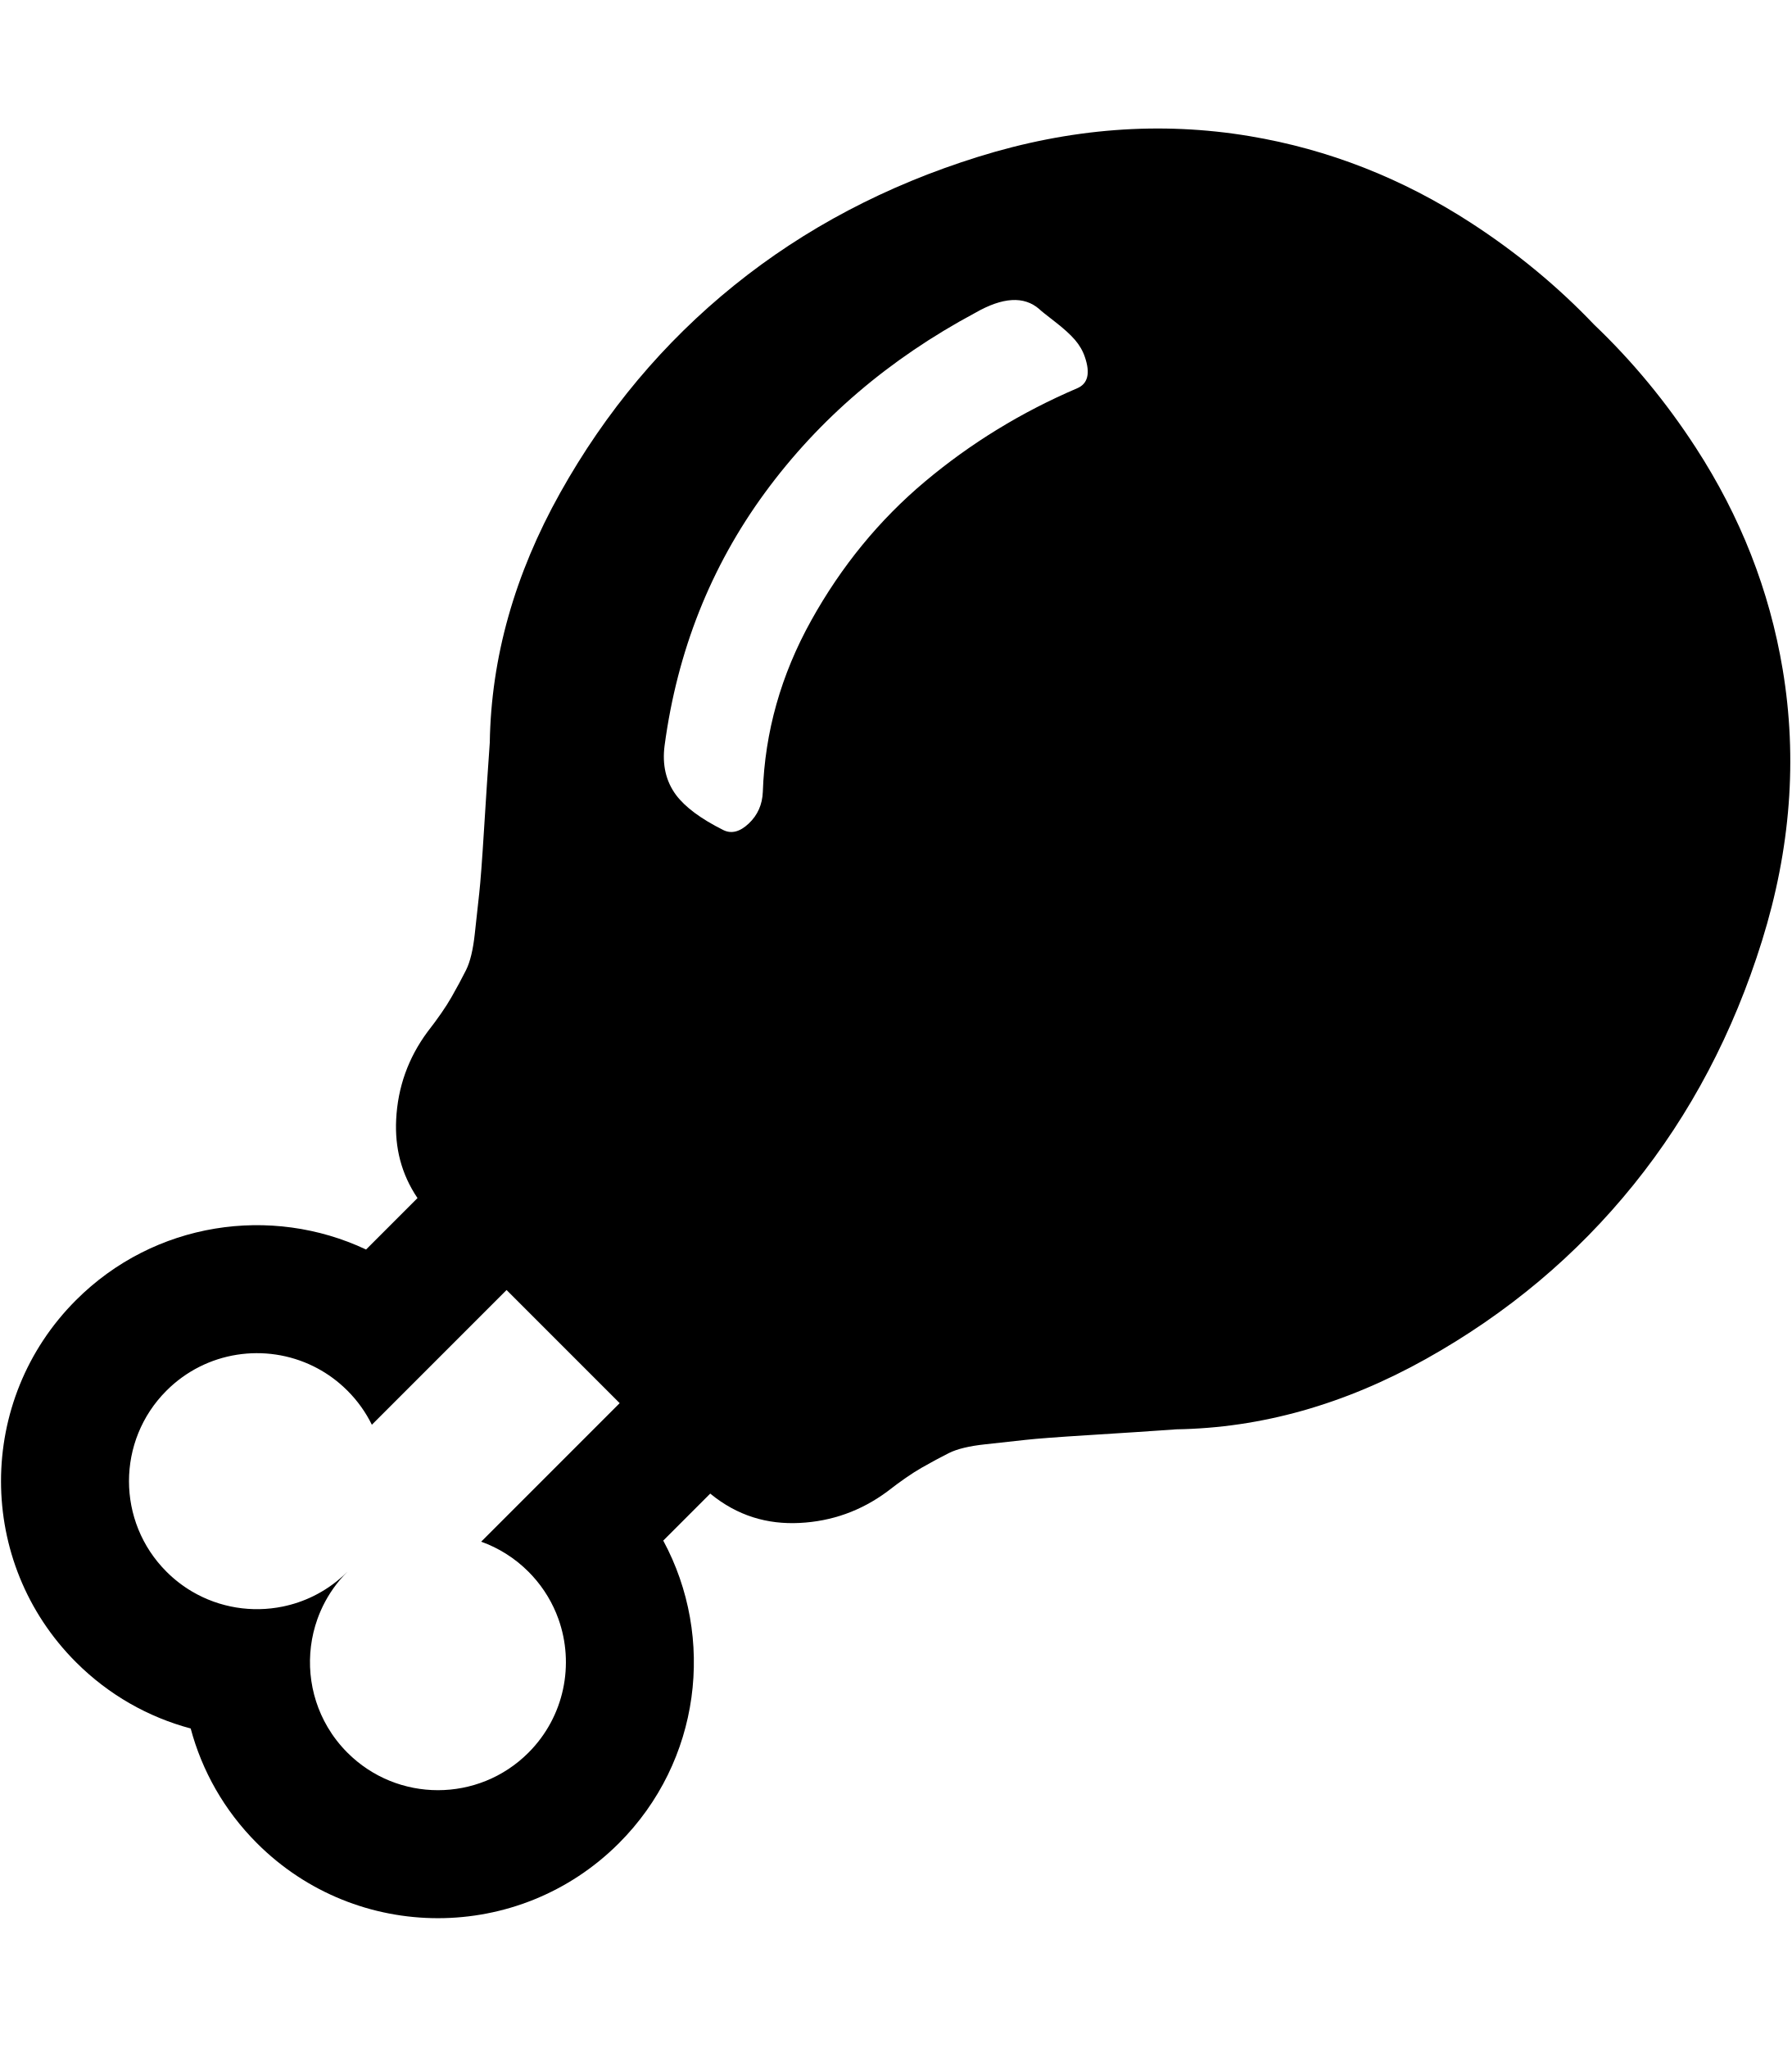
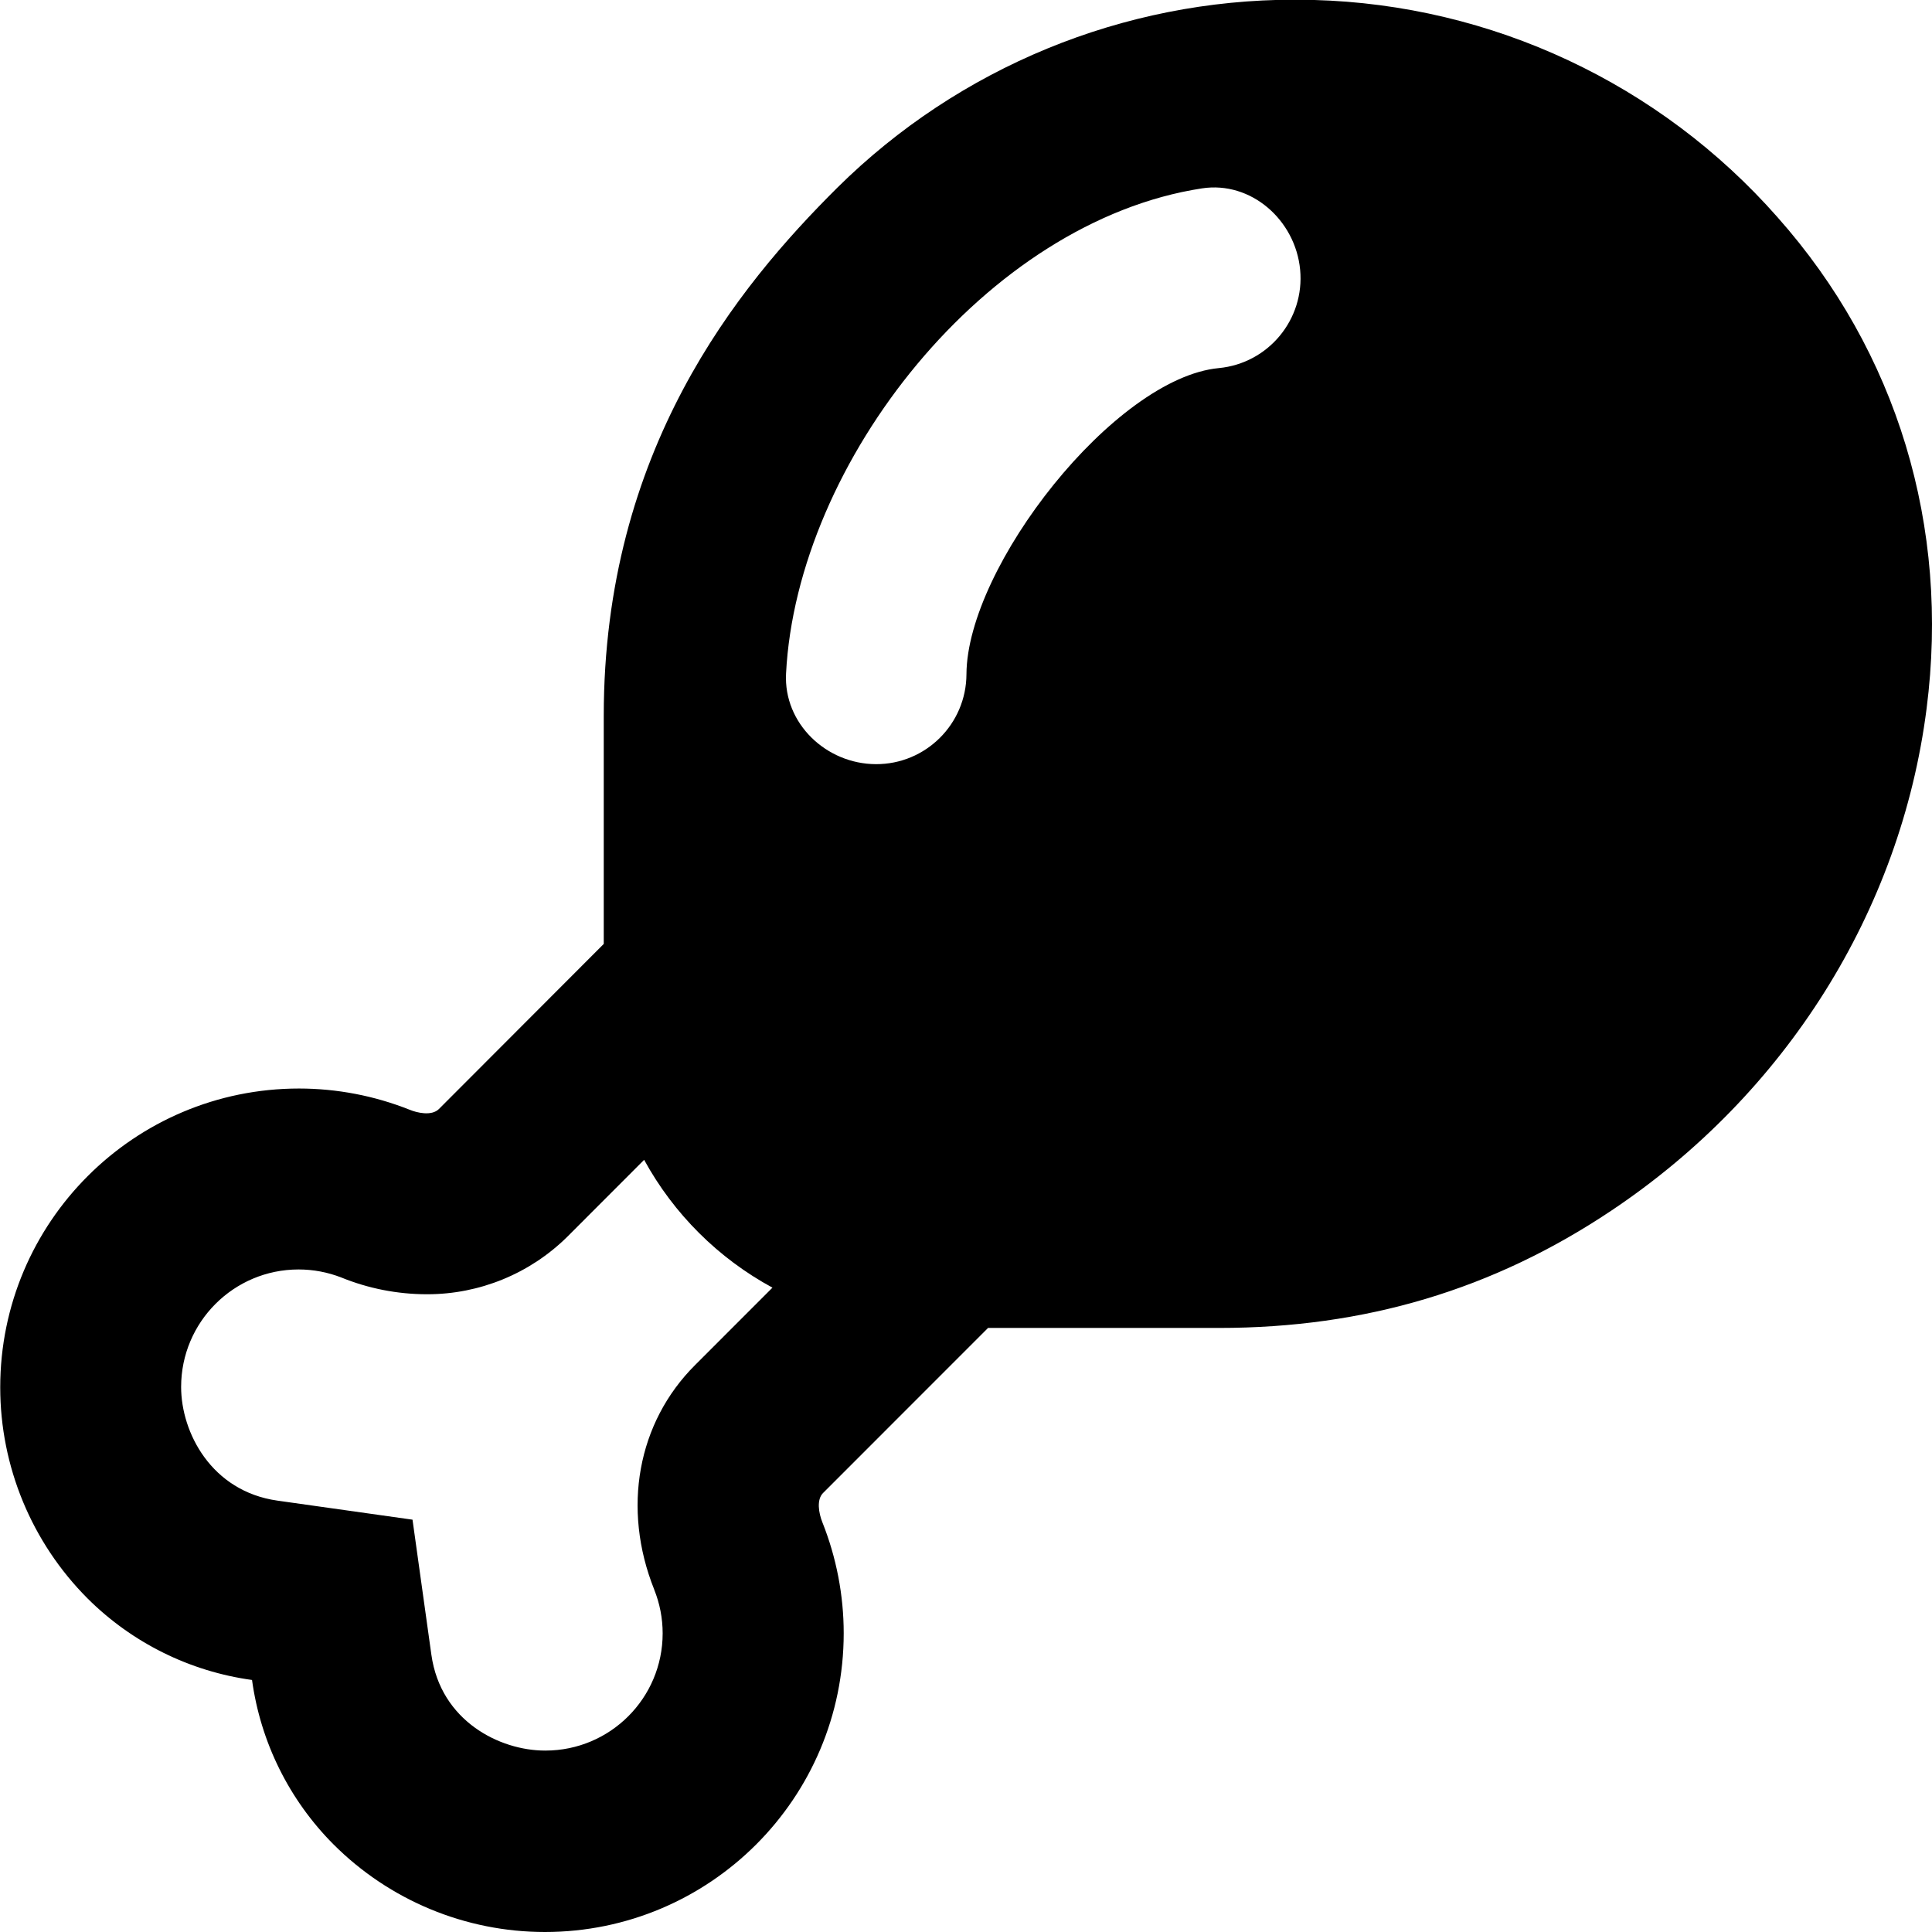
- <svg xmlns="http://www.w3.org/2000/svg" width="448" height="512" viewBox="0 0 448 512" version="1.1">
-   <path fill="currentColor" d="M199.923,380.738c8.077,-0.4 15.382,-3.011 21.914,-7.833c3.326,-2.594 6.214,-4.591 8.665,-5.991c2.45,-1.4 4.708,-2.615 6.773,-3.646c2.065,-1.031 5.076,-1.759 9.032,-2.185c3.956,-0.425 7.339,-0.797 10.15,-1.113c2.811,-0.317 8.158,-0.719 16.041,-1.207c7.883,-0.487 15.097,-0.964 21.641,-1.431c21.243,-0.335 42.054,-6.2 62.434,-17.594c20.38,-11.394 37.687,-25.916 51.921,-43.566c14.234,-17.649 24.935,-37.966 32.103,-60.949c7.169,-22.983 8.893,-45.608 5.174,-67.874c-3.296,-19.733 -10.545,-38.222 -21.748,-55.47c-7.407,-11.403 -15.871,-21.639 -25.391,-30.708c-9.069,-9.52 -19.305,-17.984 -30.708,-25.391c-17.248,-11.203 -35.738,-18.453 -55.47,-21.748c-22.266,-3.72 -44.891,-1.995 -67.874,5.174c-22.984,7.168 -43.3,17.869 -60.95,32.103c-17.649,14.234 -32.171,31.541 -43.565,51.921c-11.394,20.38 -17.259,41.191 -17.594,62.434c-0.467,6.544 -0.944,13.758 -1.432,21.641c-0.487,7.883 -0.889,13.23 -1.206,16.041c-0.317,2.811 -0.688,6.194 -1.113,10.15c-0.426,3.956 -1.154,6.966 -2.185,9.032c-1.031,2.065 -2.246,4.323 -3.646,6.773c-1.4,2.451 -3.397,5.339 -5.991,8.665c-4.822,6.532 -7.433,13.837 -7.833,21.914c-0.346,6.973 1.229,13.558 5.334,19.641l-12.86,12.86c-23.734,-11.18 -52.921,-6.961 -72.539,12.657c-24.994,24.994 -24.994,65.516 0,90.51c8.243,8.243 18.175,13.767 28.682,16.573c2.805,10.507 8.33,20.439 16.573,28.682c24.993,24.993 65.516,24.993 90.509,0c20.486,-20.486 24.181,-51.404 11.085,-75.653l11.749,-11.75c6.814,5.597 14.314,7.735 22.325,7.338Zm-73.251,-58.235l28.284,28.284l-34.635,34.635c4.314,1.544 8.361,4.044 11.816,7.499c0.329,0.329 0.65,0.664 0.962,1.003c2.96,3.225 5.139,6.91 6.537,10.812c4.043,11.29 1.543,24.397 -7.499,33.439c-12.497,12.497 -32.758,12.497 -45.255,0c-1.951,-1.951 -3.598,-4.092 -4.94,-6.362c-4.874,-8.248 -5.728,-18.214 -2.563,-27.064c0.245,-0.684 0.513,-1.362 0.806,-2.032c1.376,-3.147 3.282,-6.117 5.719,-8.775c0.317,-0.346 0.643,-0.686 0.978,-1.021c-0.335,0.335 -0.676,0.661 -1.022,0.978c-2.293,2.102 -4.819,3.809 -7.489,5.122c-2.457,1.208 -5.037,2.081 -7.672,2.62c-7.663,1.568 -15.79,0.308 -22.709,-3.781c-2.271,-1.342 -4.411,-2.988 -6.363,-4.939c-12.497,-12.497 -12.497,-32.759 0,-45.255c9.938,-9.938 24.785,-11.973 36.734,-6.106c2.681,1.317 5.216,3.031 7.517,5.144c0.34,0.312 0.675,0.632 1.004,0.962c2.559,2.559 4.595,5.444 6.106,8.521l33.684,-33.684Zm142.133,-237.533c1.142,1.333 1.967,2.761 2.475,4.284c1.396,4.063 0.762,6.665 -1.904,7.807c-13.961,5.967 -26.653,13.742 -38.076,23.326c-11.422,9.585 -20.91,21.168 -28.461,34.751c-7.552,13.583 -11.582,27.864 -12.09,42.844c-0.127,3.173 -1.301,5.807 -3.522,7.902c-2.221,2.095 -4.347,2.634 -6.377,1.619c-5.585,-2.793 -9.519,-5.713 -11.804,-8.76c-2.538,-3.427 -3.49,-7.553 -2.856,-12.377c3.173,-23.611 11.518,-44.652 25.035,-63.122c13.517,-18.471 31.064,-33.482 52.64,-45.034c6.854,-3.935 12.185,-4.252 15.992,-0.952c0.381,0.381 1.682,1.428 3.903,3.142c2.221,1.714 3.903,3.237 5.045,4.57Z" />
+ <svg xmlns="http://www.w3.org/2000/svg" width="512" height="512" viewBox="0 0 512 512">
+   <path d="M471.06 57.57C439.88 22.15 395.32 1.26 348.12-.01c-1.66-.03-3.41-.07-5.09-.07-45.34 0-88.88 17.91-121.1 49.79C195.34 76.13 160 119.38 160 189.73v60.42l-43.7 43.77c-1.93 1.88-5.75 1-7.75.17a79.418 79.418 0 0 0-29.3-5.62c-43.72 0-79.19 35.46-79.19 79.19 0 20.98 8.34 41.12 23.16 55.96a76.471 76.471 0 0 0 43.57 21.59 76.45 76.45 0 0 0 21.57 43.55A79.207 79.207 0 0 0 144.4 512c43.73 0 79.19-35.46 79.19-79.19 0-10.05-1.93-20.05-5.65-29.38-1-2.5-1.56-6 .16-7.75l43.74-43.76H323c38.72 0 72.75-10.17 104-31.08 46.22-30.88 76.69-79.36 83.56-133 6.22-48.32-7.81-94.58-39.5-130.27zM256.12 178.69c-.06 13.2-10.8 23.87-24 23.82-13.2-.05-24.48-10.82-23.81-24 2.86-56.07 53.15-119.85 110.23-128.59 13.03-2 24.77 8.43 26.01 21.56 1.24 13.15-8.42 24.82-21.56 26.07-27.62 2.62-66.74 52.65-66.87 81.14zm-82.75 242.57c1.48 3.68 2.24 7.62 2.24 11.59 0 17.16-13.91 31.07-31.07 31.07h-.11c-12 0-27.64-7.82-30.11-25.39l-5-35.8-35.81-5.05C56 395.2 48 379.61 48 367.57v-.02c0-17.19 13.94-31.13 31.13-31.13 3.89 0 7.75.73 11.37 2.15 7.14 2.9 14.78 4.4 22.5 4.42h.23c13.85 0 27.17-5.45 37.04-15.17l20.43-20.45a84.89 84.89 0 0 0 34.01 33.87l-20.49 20.5c-15.3 15.24-19.43 38.05-10.84 59.52h-.01z" />
</svg>
